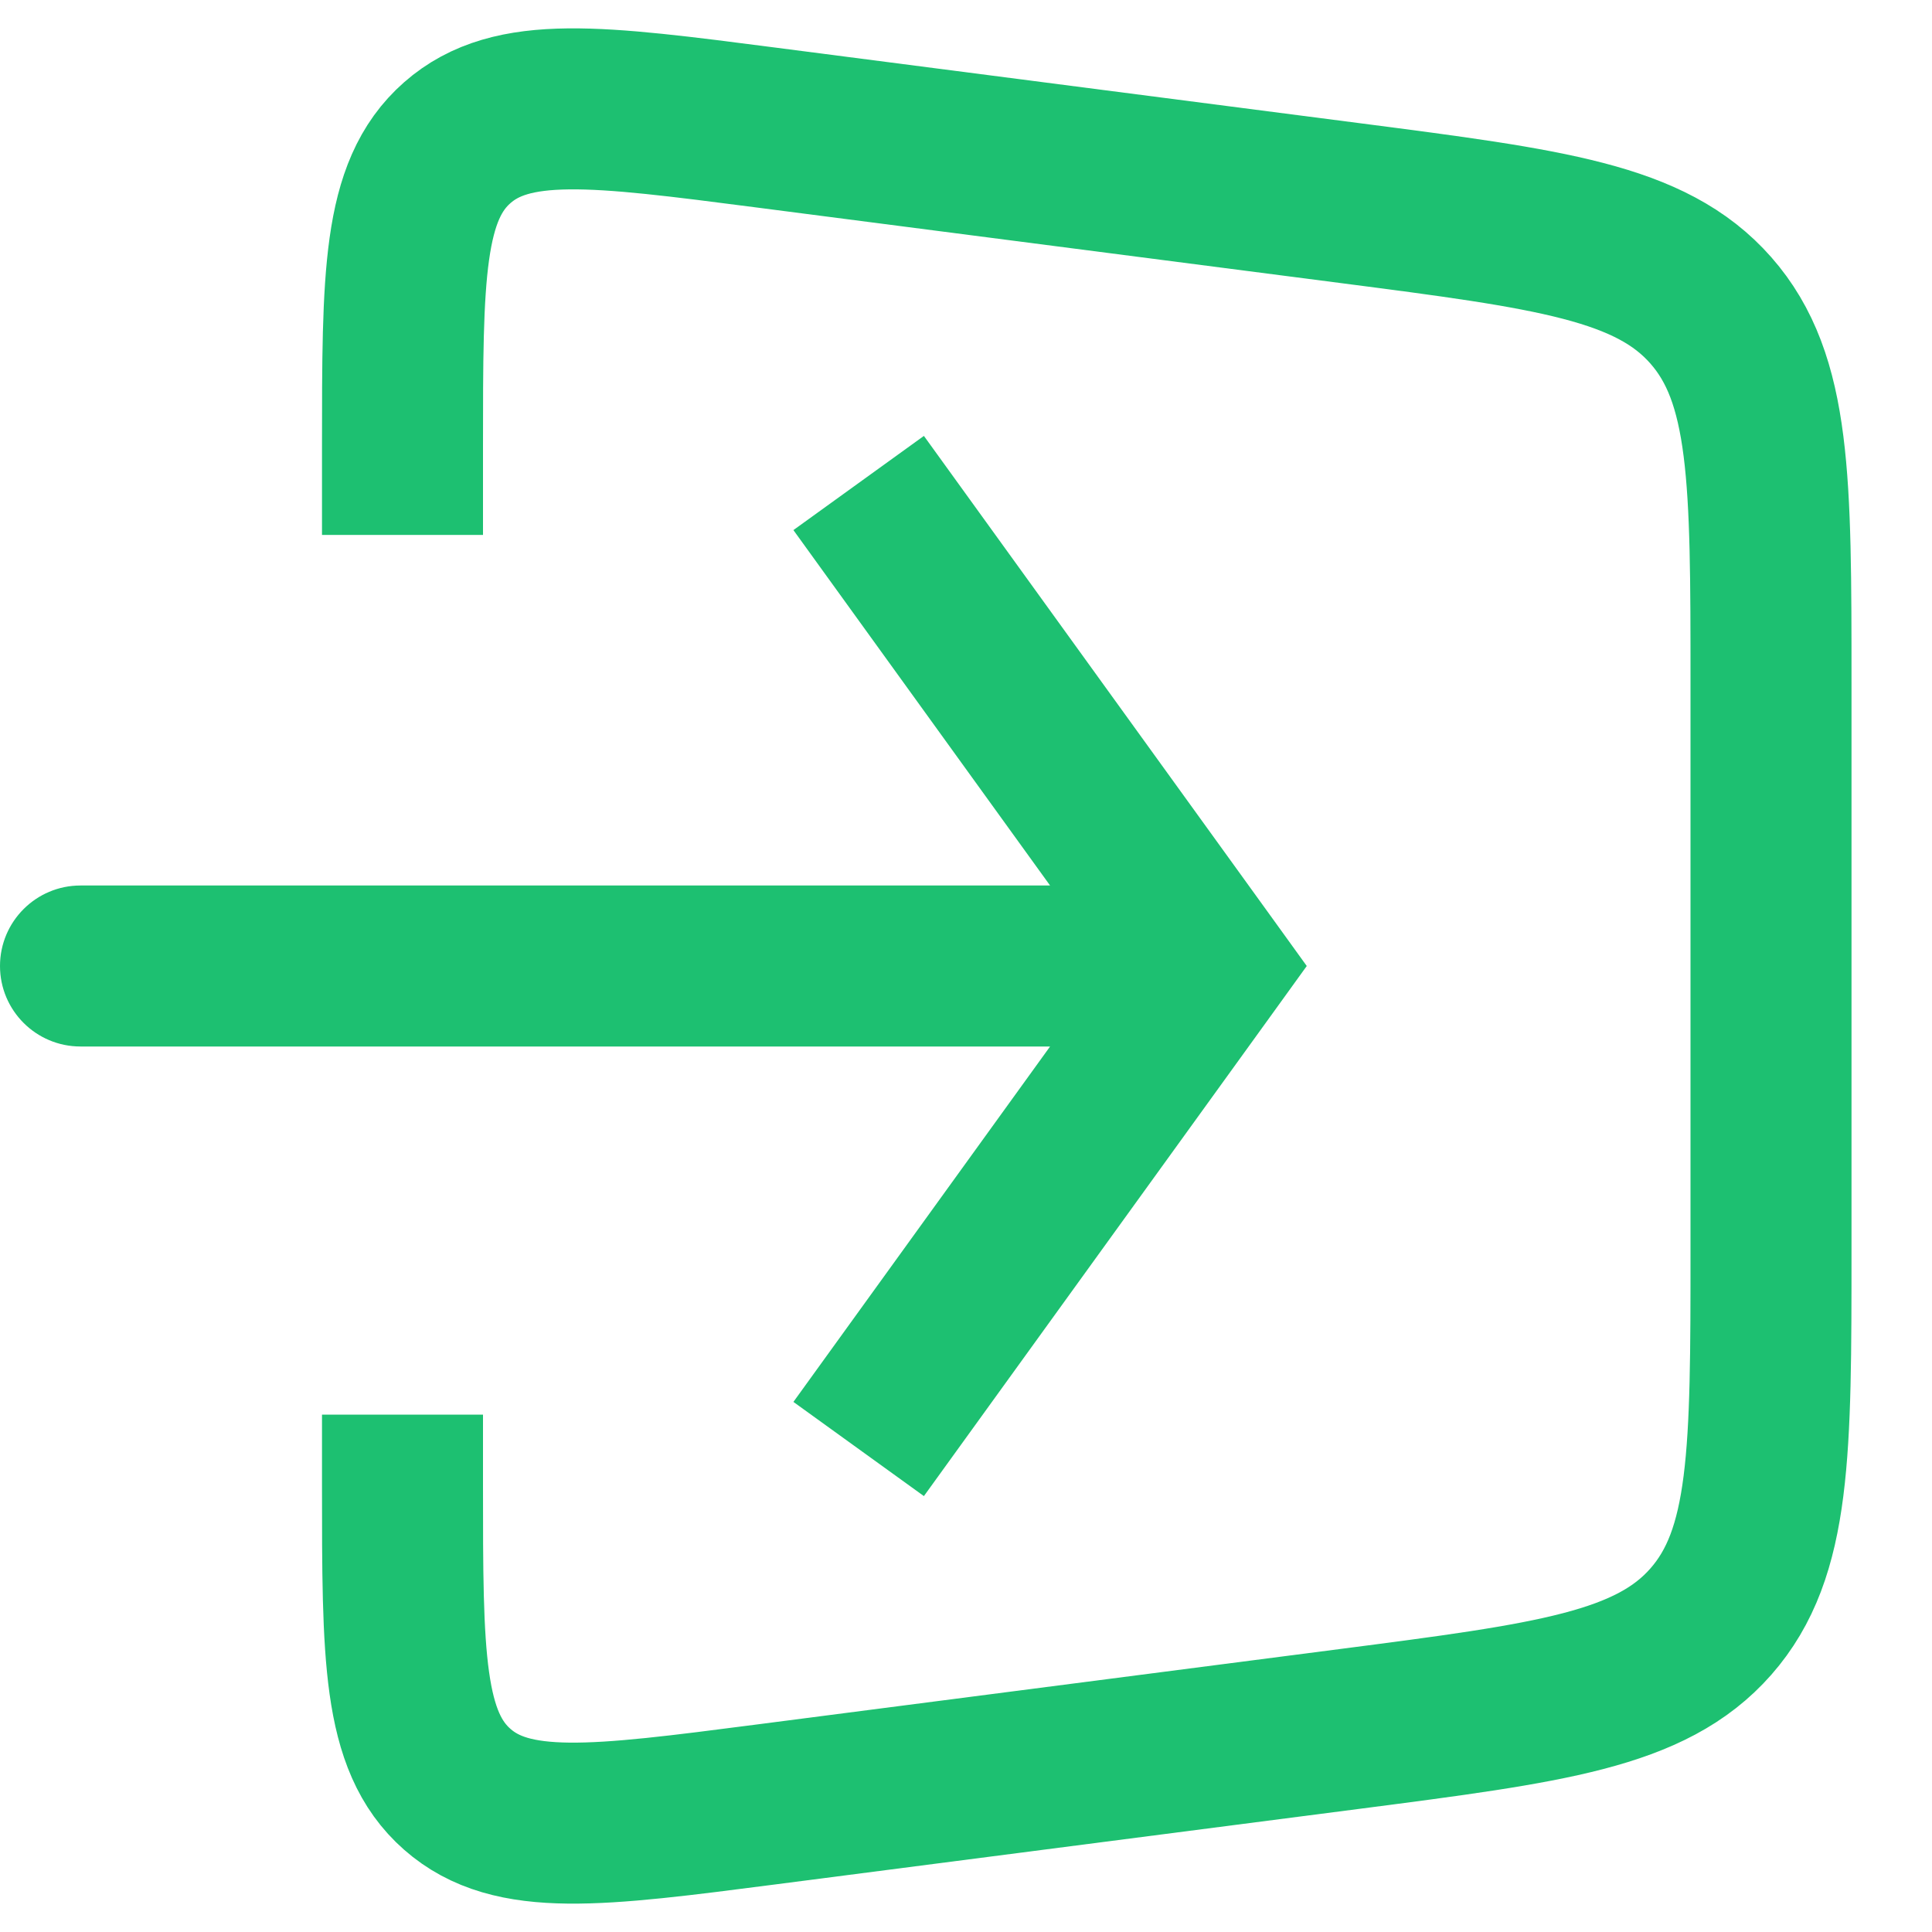
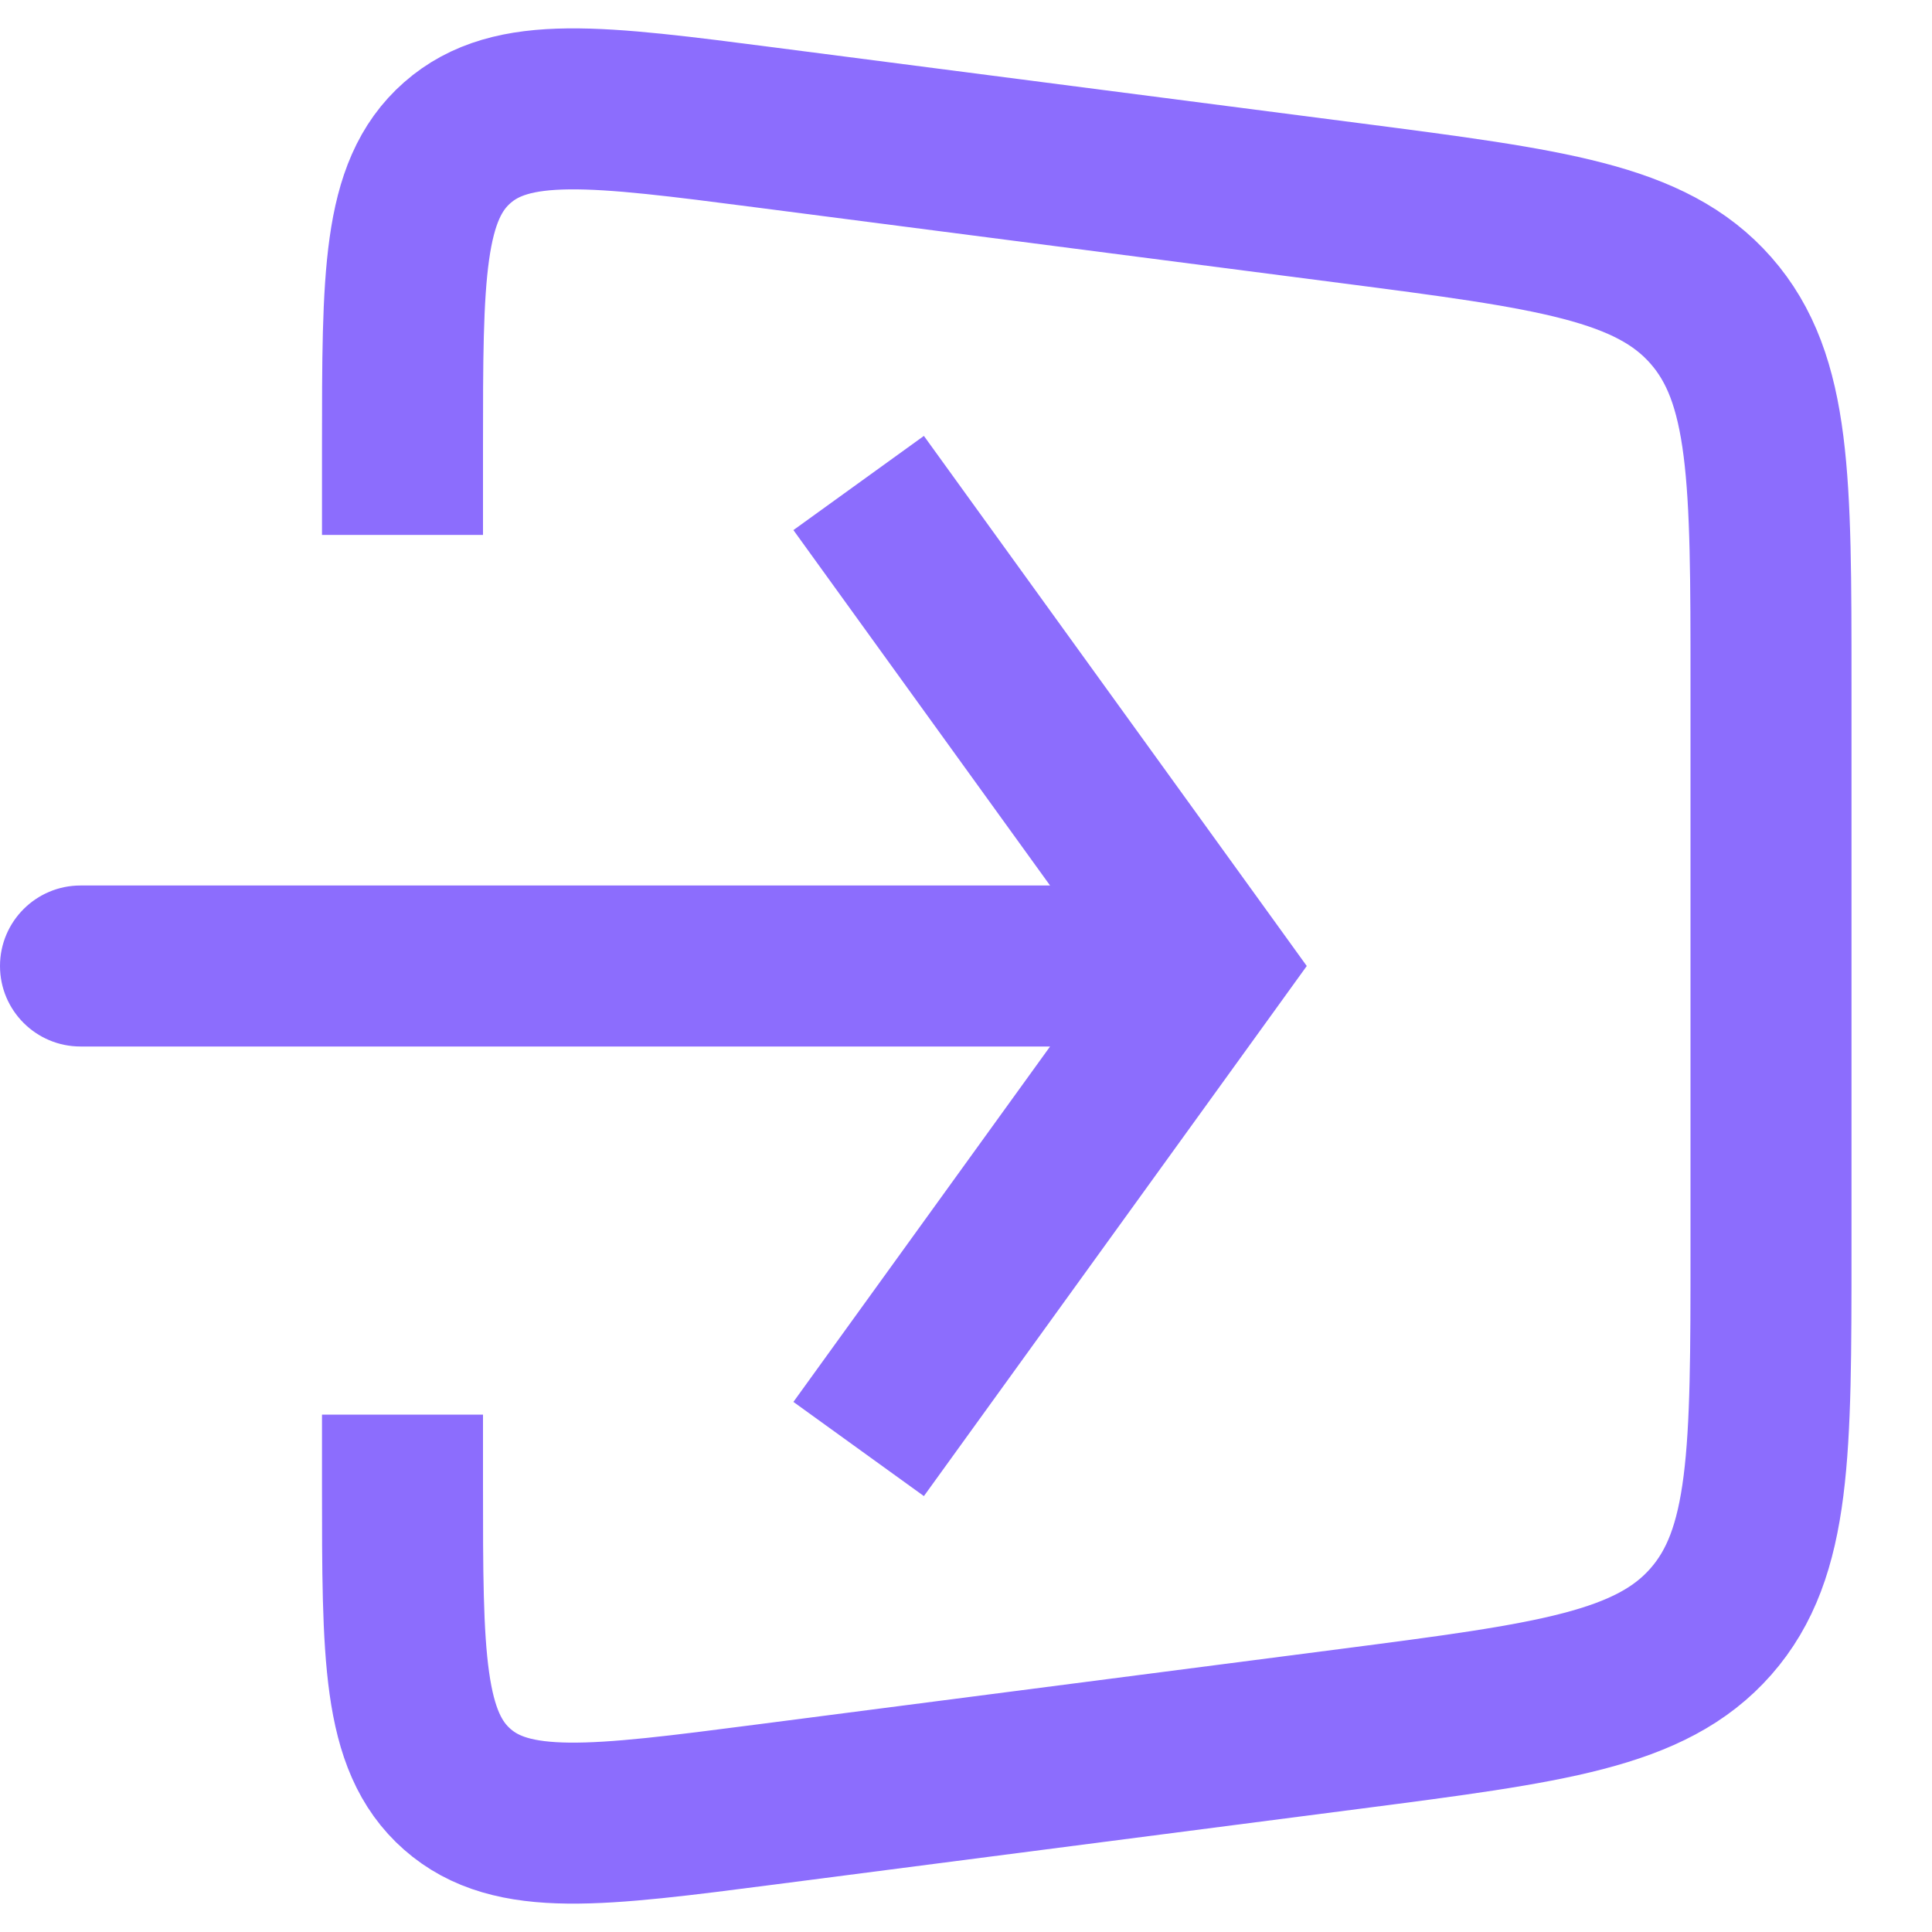
<svg xmlns="http://www.w3.org/2000/svg" width="24" height="24" viewBox="0 0 24 24" fill="none">
-   <path d="M5 6.645V5.551C5 3.431 5 2.371 5.68 1.773C6.359 1.176 7.411 1.312 9.513 1.584L16.77 2.523C19.261 2.846 20.507 3.007 21.253 3.856C22 4.706 22 5.962 22 8.474V15.526C22 18.038 22 19.294 21.253 20.144C20.507 20.993 19.261 21.154 16.77 21.477L9.513 22.416C7.411 22.688 6.359 22.824 5.68 22.227C5 21.629 5 20.569 5 18.449V17.573" stroke="#1DC071" stroke-width="2" />
-   <path d="M15 12L15.811 11.415L16.233 12L15.811 12.585L15 12ZM1 13C0.448 13 0 12.552 0 12C0 11.448 0.448 11 1 11V13ZM11.477 5.415L15.811 11.415L14.189 12.585L9.856 6.585L11.477 5.415ZM15.811 12.585L11.477 18.585L9.856 17.415L14.189 11.415L15.811 12.585ZM15 13H1V11H15V13Z" fill="#1DC071" />
+   <path d="M5 6.645V5.551C5 3.431 5 2.371 5.68 1.773C6.359 1.176 7.411 1.312 9.513 1.584L16.77 2.523C19.261 2.846 20.507 3.007 21.253 3.856C22 4.706 22 5.962 22 8.474V15.526C22 18.038 22 19.294 21.253 20.144C20.507 20.993 19.261 21.154 16.77 21.477L9.513 22.416C7.411 22.688 6.359 22.824 5.68 22.227C5 21.629 5 20.569 5 18.449V17.573" stroke="#8C6DFD" stroke-width="2" />
+   <path d="M15 12L15.811 11.415L16.233 12L15.811 12.585L15 12ZM1 13C0.448 13 0 12.552 0 12C0 11.448 0.448 11 1 11V13ZM11.477 5.415L15.811 11.415L14.189 12.585L9.856 6.585L11.477 5.415ZM15.811 12.585L11.477 18.585L9.856 17.415L14.189 11.415L15.811 12.585ZM15 13H1V11H15V13Z" fill="#8C6DFD" />
</svg>
